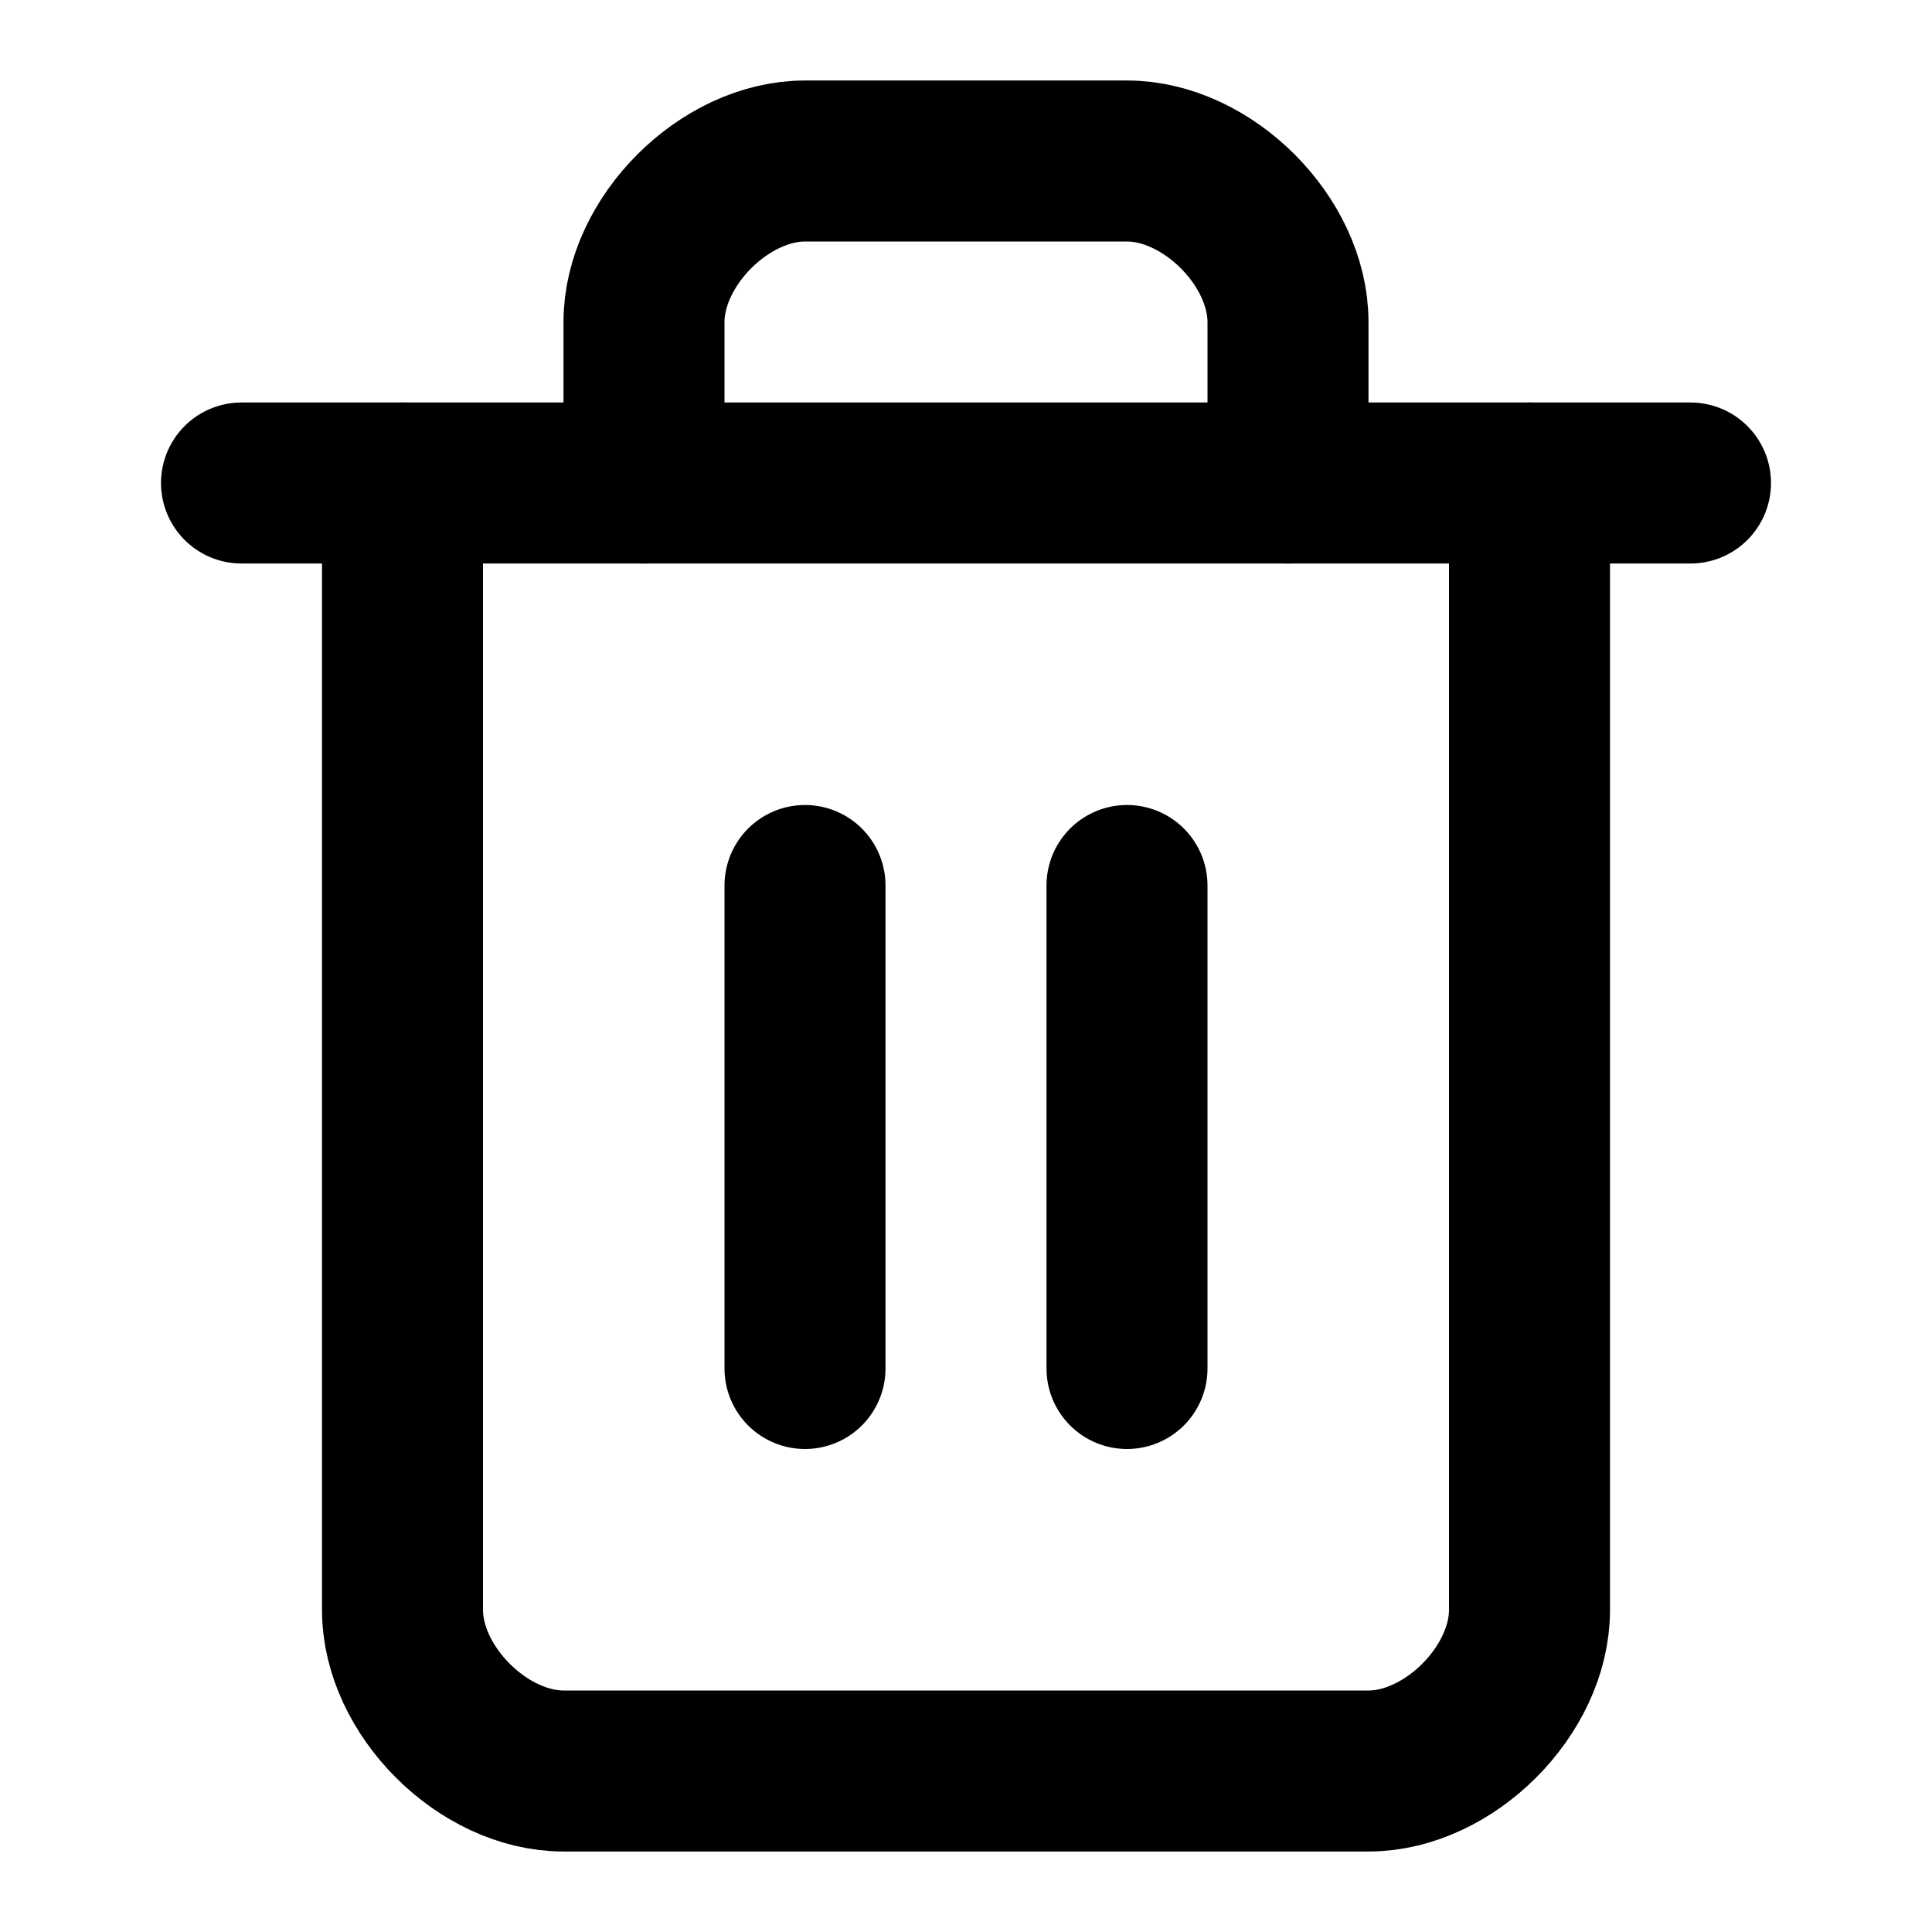
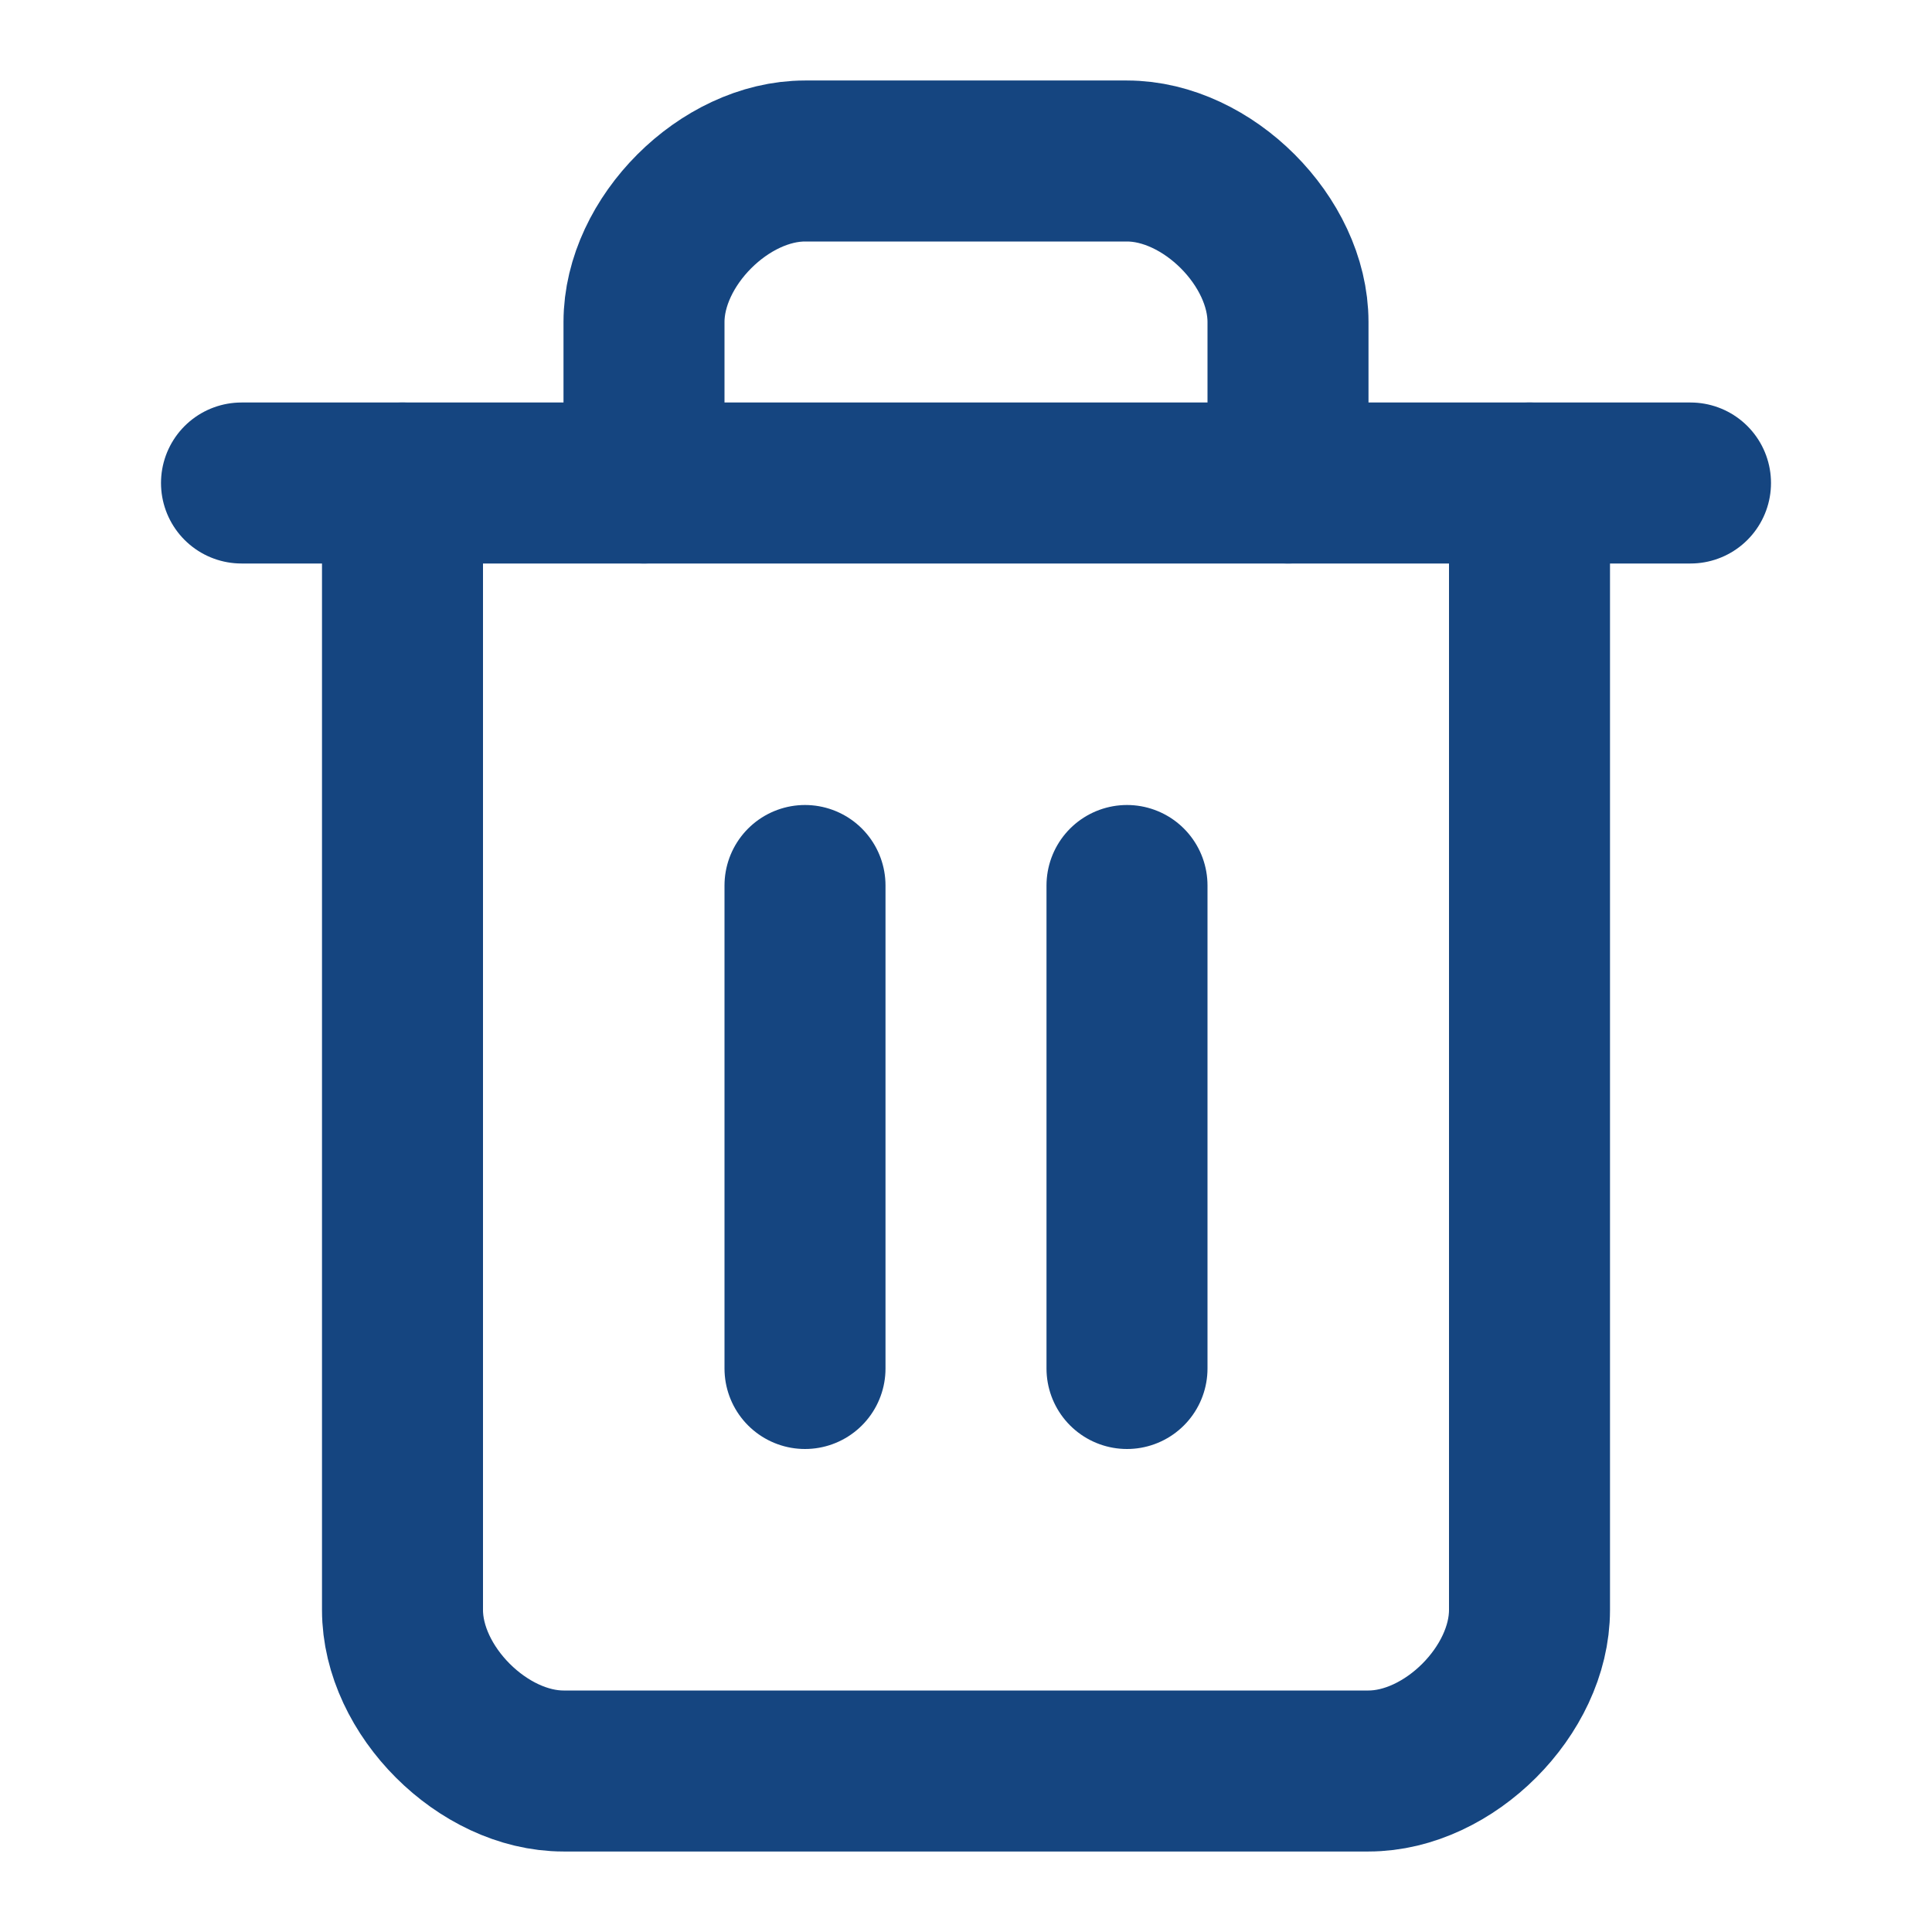
- <svg xmlns="http://www.w3.org/2000/svg" width="24" height="24" viewBox="0 0 24 24" fill="none" stroke="currentColor" stroke-width="2" stroke-linecap="round" stroke-linejoin="round" class="lucide lucide-trash-2">
+ <svg xmlns="http://www.w3.org/2000/svg" width="24" height="24" viewBox="0 0 24 24" fill="none" stroke="#154580" stroke-width="2" stroke-linecap="round" stroke-linejoin="round" class="lucide lucide-trash-2">
  <path d="M3 6h18" />
  <path d="M19 6v14c0 1-1 2-2 2H7c-1 0-2-1-2-2V6" />
  <path d="M8 6V4c0-1 1-2 2-2h4c1 0 2 1 2 2v2" />
  <line x1="10" x2="10" y1="11" y2="17" />
  <line x1="14" x2="14" y1="11" y2="17" />
</svg>
